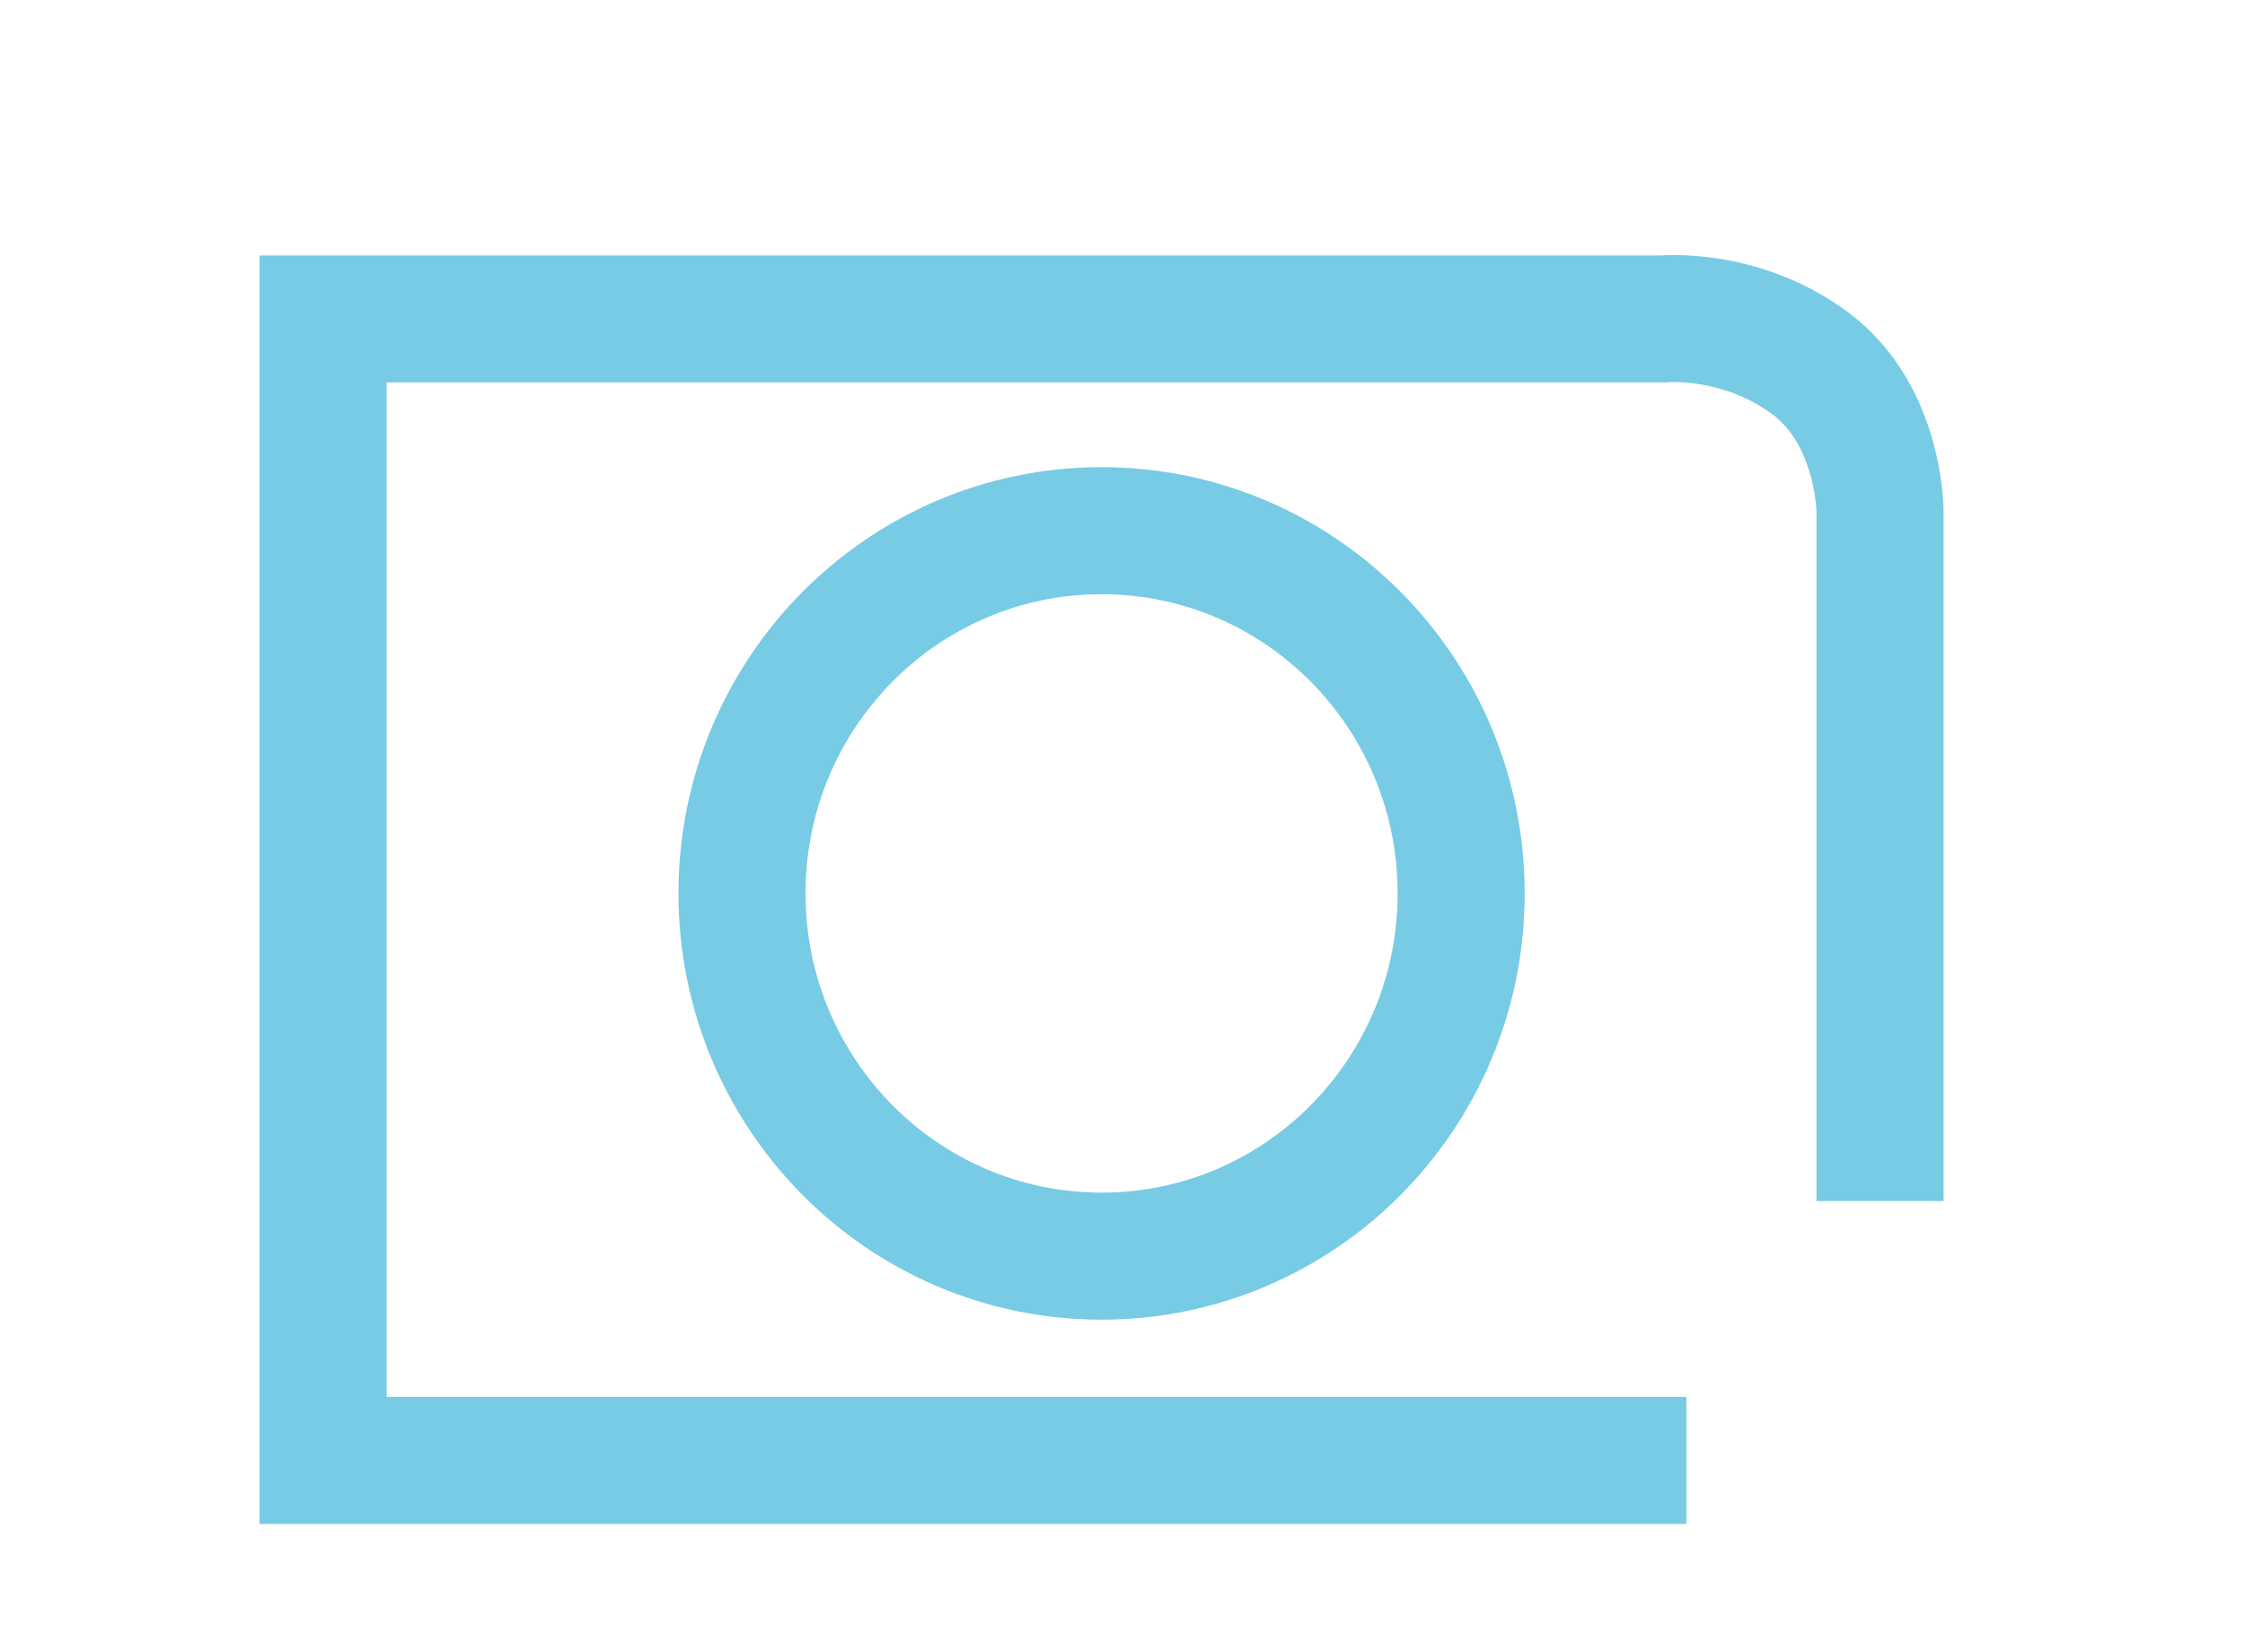
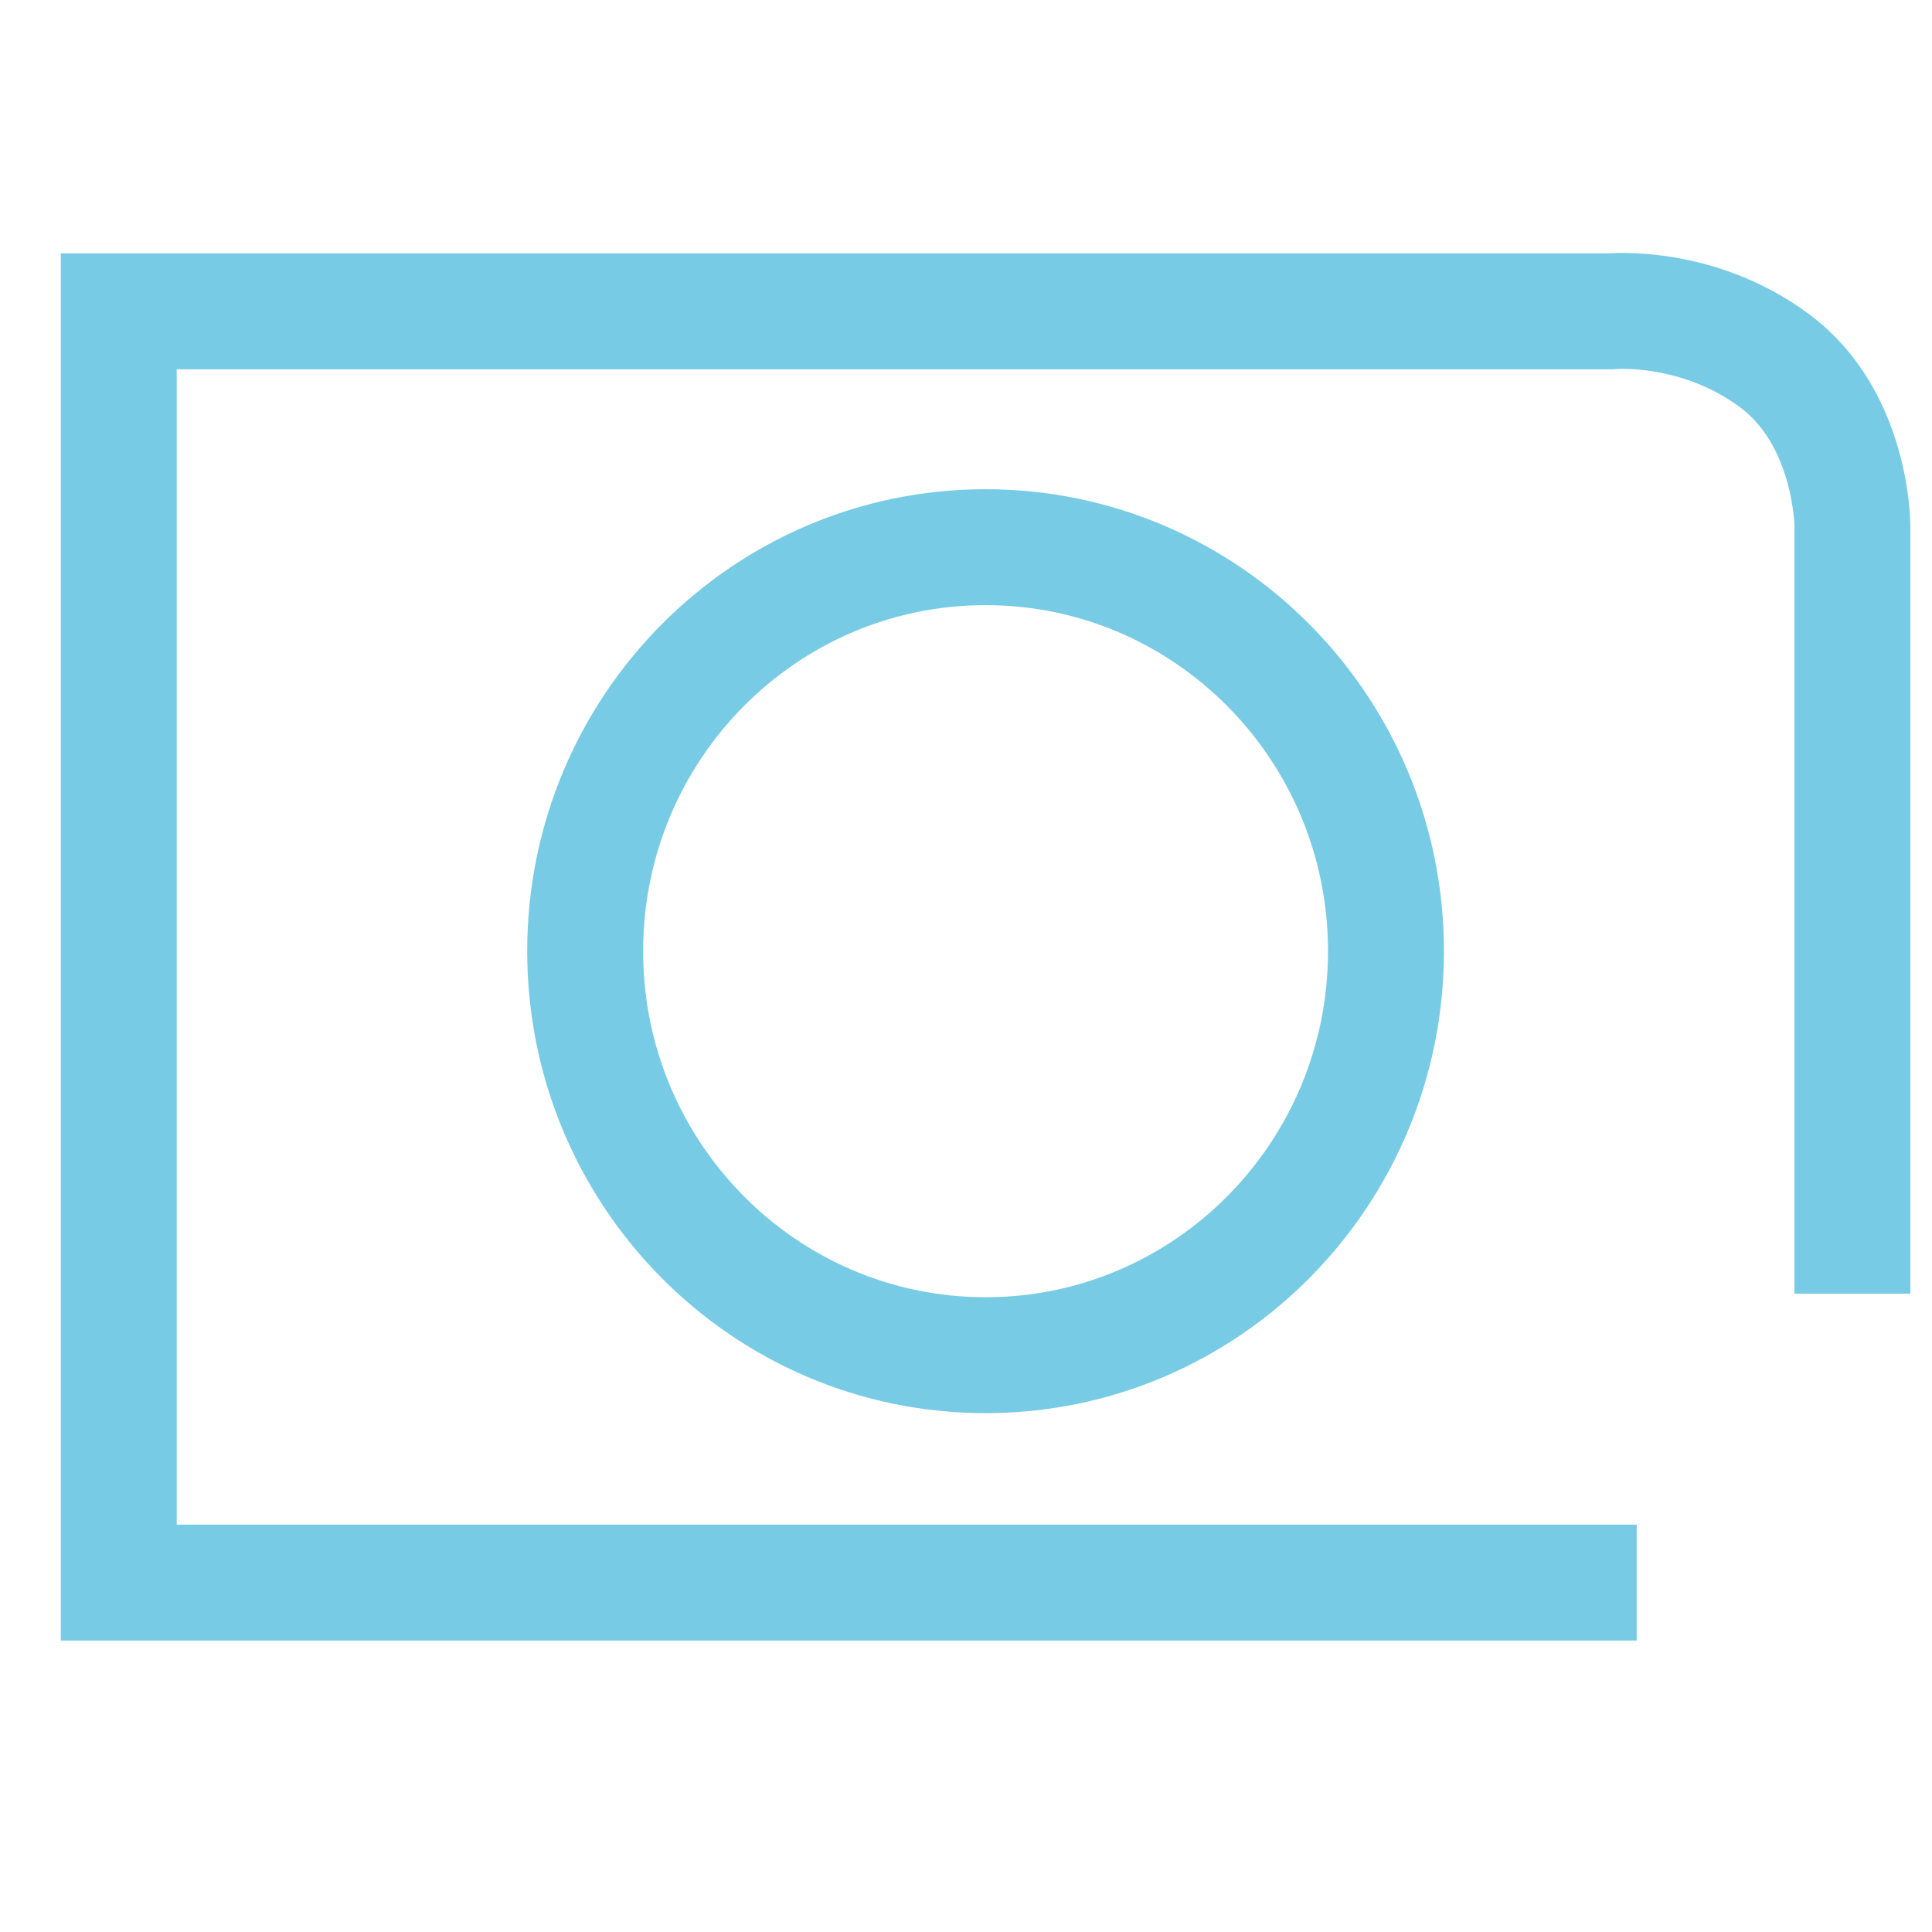
- <svg xmlns="http://www.w3.org/2000/svg" xmlns:xlink="http://www.w3.org/1999/xlink" version="1.1" id="Ebene_1" x="0px" y="0px" width="53px" height="39px" viewBox="0 0 53 39" enable-background="new 0 0 53 39" xml:space="preserve">
+ <svg xmlns="http://www.w3.org/2000/svg" version="1.1" id="Ebene_1" x="0px" y="0px" width="50px" height="50px" viewBox="0 0 50 50" enable-background="new 0 0 50 50" xml:space="preserve">
  <g>
-     <defs>
-       <rect id="SVGID_1_" x="-33" y="-15" width="192.5" height="135" />
-     </defs>
-     <clipPath id="SVGID_2_">
-       <use xlink:href="#SVGID_1_" overflow="visible" />
-     </clipPath>
-     <path clip-path="url(#SVGID_2_)" fill="none" stroke="#78CBE4" stroke-width="3" stroke-miterlimit="10" d="M39.812,34.484H7.627   V7.53h31.636c0,0,1.829-0.176,3.475,1.05c1.646,1.225,1.646,3.5,1.646,3.5v16.278" />
-     <ellipse clip-path="url(#SVGID_2_)" fill="none" stroke="#78CBE4" stroke-width="3" stroke-miterlimit="10" cx="26.006" cy="21.096" rx="8.489" ry="8.565" />
-     <path clip-path="url(#SVGID_2_)" fill="none" stroke="#E52520" stroke-width="3" stroke-linecap="round" stroke-miterlimit="10" d="   M26.52,96.875l2.299-16.765c0,0,0.48-1.533,0.671-1.82c0.191-0.288,0.862-0.958,0.862-0.958l10.346-7.952   c0,0,2.204-2.203,2.395-3.161c0.34-1.702-1.246-3.928-3.161-3.928H10.616c0,0-3.352,0.479-3.257,3.353   c0.096,2.874,2.395,4.6,2.395,4.6l10.059,7.28c0,0,0.941,0.986,1.245,2.587c0.384,2.011,0.575,4.598,0.575,4.598" />
-     <ellipse clip-path="url(#SVGID_2_)" fill="none" stroke="#E52520" stroke-width="3" stroke-linecap="round" stroke-miterlimit="10" cx="96.109" cy="71.25" rx="3.583" ry="3.375" />
-     <path clip-path="url(#SVGID_2_)" fill="none" stroke="#E52520" stroke-width="3" stroke-linecap="round" stroke-miterlimit="10" d="   M105.825,90.524c4.443-2.913,7.366-7.847,7.366-13.44c0-8.951-7.479-16.209-16.707-16.209s-16.708,7.258-16.708,16.209   s7.48,16.208,16.708,16.208V79.375" />
-     <path clip-path="url(#SVGID_2_)" fill="none" stroke="#E52520" stroke-width="3" stroke-miterlimit="10" d="M112,19.513   c0-4.517,1.023-10.978-1.75-14.125c-3.288-3.73-10.813-3.75-16.187-3.75c-9.907,0-17.938,8.003-17.938,17.875   s8.031,17.875,17.938,17.875C103.969,37.388,112,29.385,112,19.513z" />
-     <polyline clip-path="url(#SVGID_2_)" fill="none" stroke="#E52520" stroke-width="3" stroke-miterlimit="10" points="97,13.138    91.375,19.138 96.875,24.888  " />
+     <path fill="none" stroke="#78CBE4" stroke-width="3" stroke-miterlimit="10" d="M42.358,40.958H3.073V8.057h38.616   c0,0,2.232-0.215,4.241,1.282c2.01,1.495,2.01,4.272,2.01,4.272V33.48" />
+     <path fill="none" stroke="#78CBE4" stroke-width="3" stroke-miterlimit="10" d="M35.869,24.616c0,5.774-4.642,10.456-10.362,10.456   c-5.721,0-10.363-4.682-10.363-10.456c0-5.774,4.642-10.455,10.363-10.455C31.227,14.161,35.869,18.841,35.869,24.616z" />
+   </g>
+   <path fill="none" stroke="#78CBE4" stroke-width="3" stroke-linecap="round" stroke-miterlimit="10" d="M25.3,107.193l2.807-20.466  c0,0,0.586-1.872,0.819-2.223c0.233-0.353,1.052-1.171,1.052-1.171l12.63-9.707c0,0,2.692-2.689,2.924-3.86  c0.415-2.077-1.521-4.795-3.858-4.795H5.885c0,0-4.092,0.584-3.977,4.094c0.117,3.508,2.925,5.615,2.925,5.615l12.28,8.887  c0,0,1.149,1.204,1.519,3.16c0.47,2.453,0.704,5.612,0.704,5.612" />
+   <g>
+     <ellipse fill="none" stroke="#78CBE4" stroke-width="3" stroke-linecap="round" stroke-miterlimit="10" cx="94.492" cy="75.953" rx="4.686" ry="4.414" />
+     <path fill="none" stroke="#78CBE4" stroke-width="3" stroke-linecap="round" stroke-miterlimit="10" d="M107.197,101.16   c5.811-3.811,9.634-10.263,9.634-17.577c0-11.706-9.782-21.197-21.848-21.197c-12.068,0-21.851,9.491-21.851,21.197   c0,11.705,9.782,21.196,21.851,21.196V86.578" />
+   </g>
+   <g>
+     <path fill="none" stroke="#78CBE4" stroke-width="3" stroke-miterlimit="10" d="M114.239,25.013c0-5.21,1.179-12.663-2.021-16.292   c-3.793-4.302-12.474-4.326-18.672-4.326c-11.425,0-20.69,9.231-20.69,20.618s9.266,20.618,20.69,20.618   C104.975,45.631,114.239,36.399,114.239,25.013z" />
+     <polyline fill="none" stroke="#78CBE4" stroke-width="3" stroke-miterlimit="10" points="96.936,17.659 90.448,24.58    96.792,31.213  " />
+   </g>
+   <g>
+     <ellipse fill="none" stroke="#78CBE4" stroke-width="3" stroke-miterlimit="10" cx="94.617" cy="133.072" rx="5.481" ry="5.532" />
+     <path fill="none" stroke="#78CBE4" stroke-width="3" stroke-miterlimit="10" d="M109.382,133.32   c0,7.827-13.433,27.703-14.122,27.703c-1.088,0-14.223-19.876-14.223-27.703c0-7.828,6.344-14.175,14.172-14.175   S109.382,125.492,109.382,133.32z" />
+   </g>
+   <g>
+     <g>
+       <path fill="none" stroke="#78CBE4" stroke-width="3" stroke-linecap="round" stroke-miterlimit="10" d="M15.335,156.018v-32.836    h28.731v32.275c0,0,0.188,1.867-1.119,3.547c-1.306,1.679-3.731,1.679-3.731,1.679H21.865" />
+       <polyline fill="none" stroke="#78CBE4" stroke-width="3" stroke-linecap="round" stroke-miterlimit="10" points="8.432,150.98     8.432,116.651 37.723,116.651   " />
+     </g>
  </g>
</svg>
